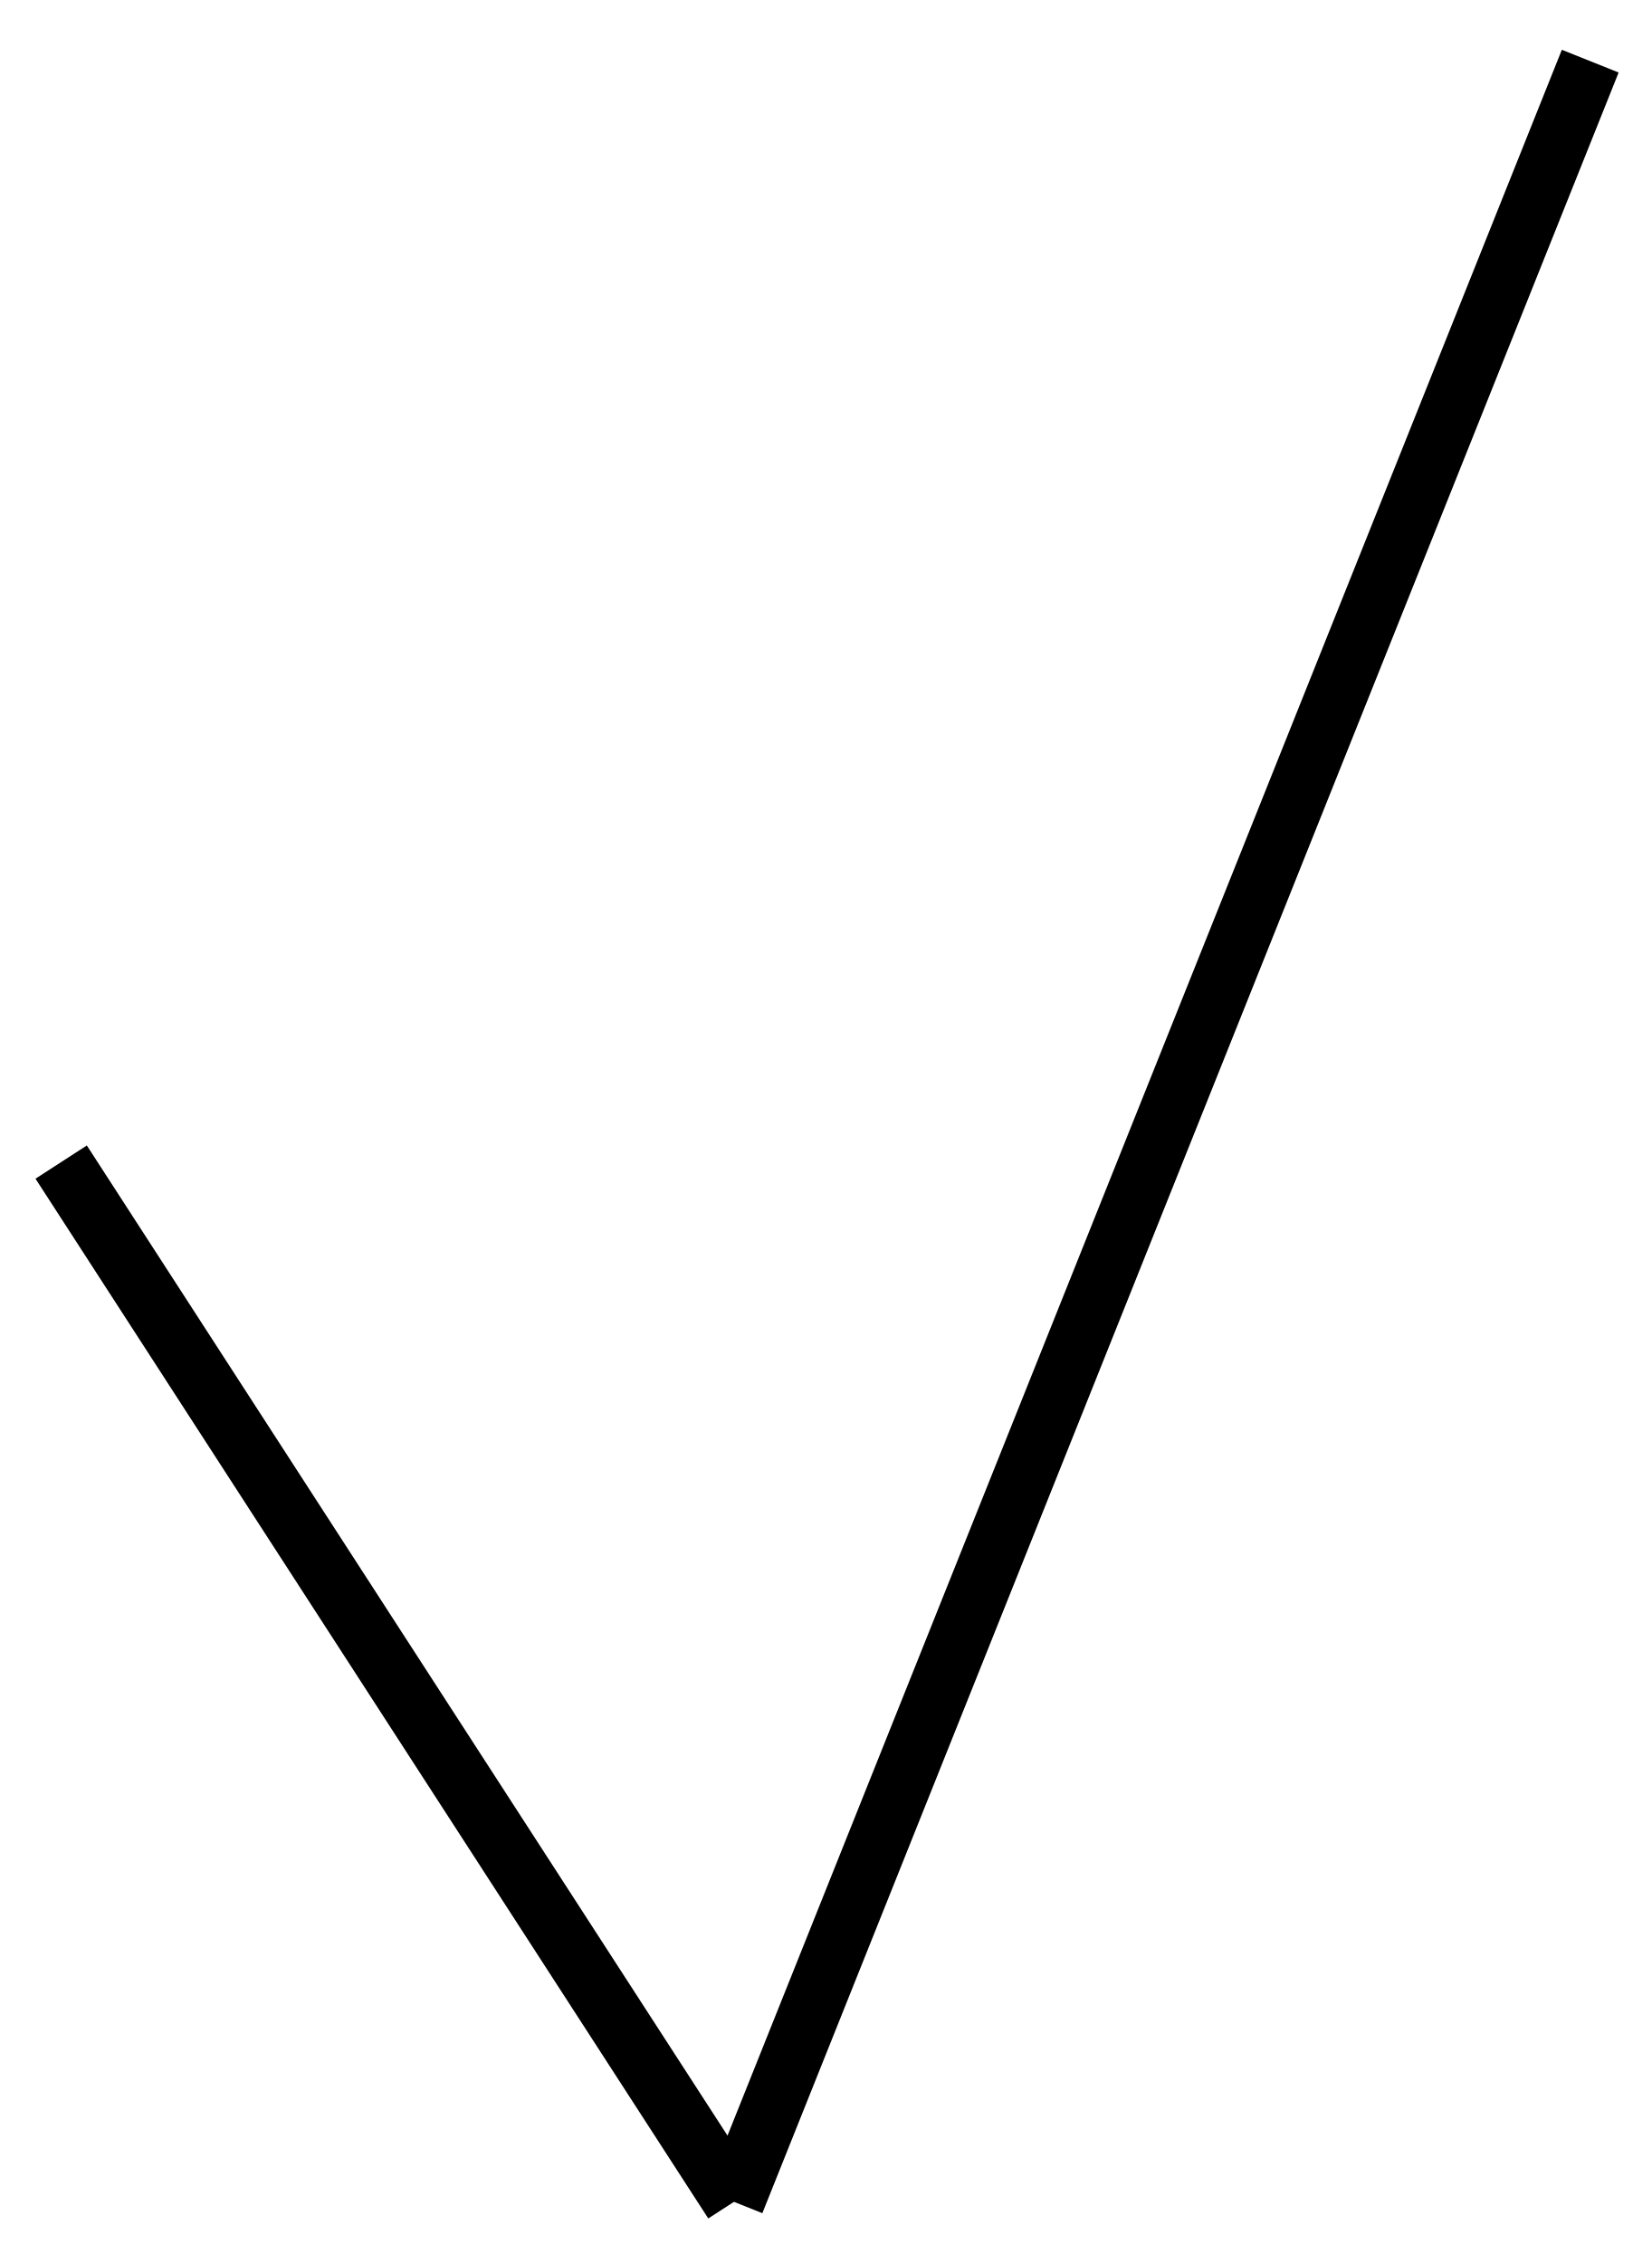
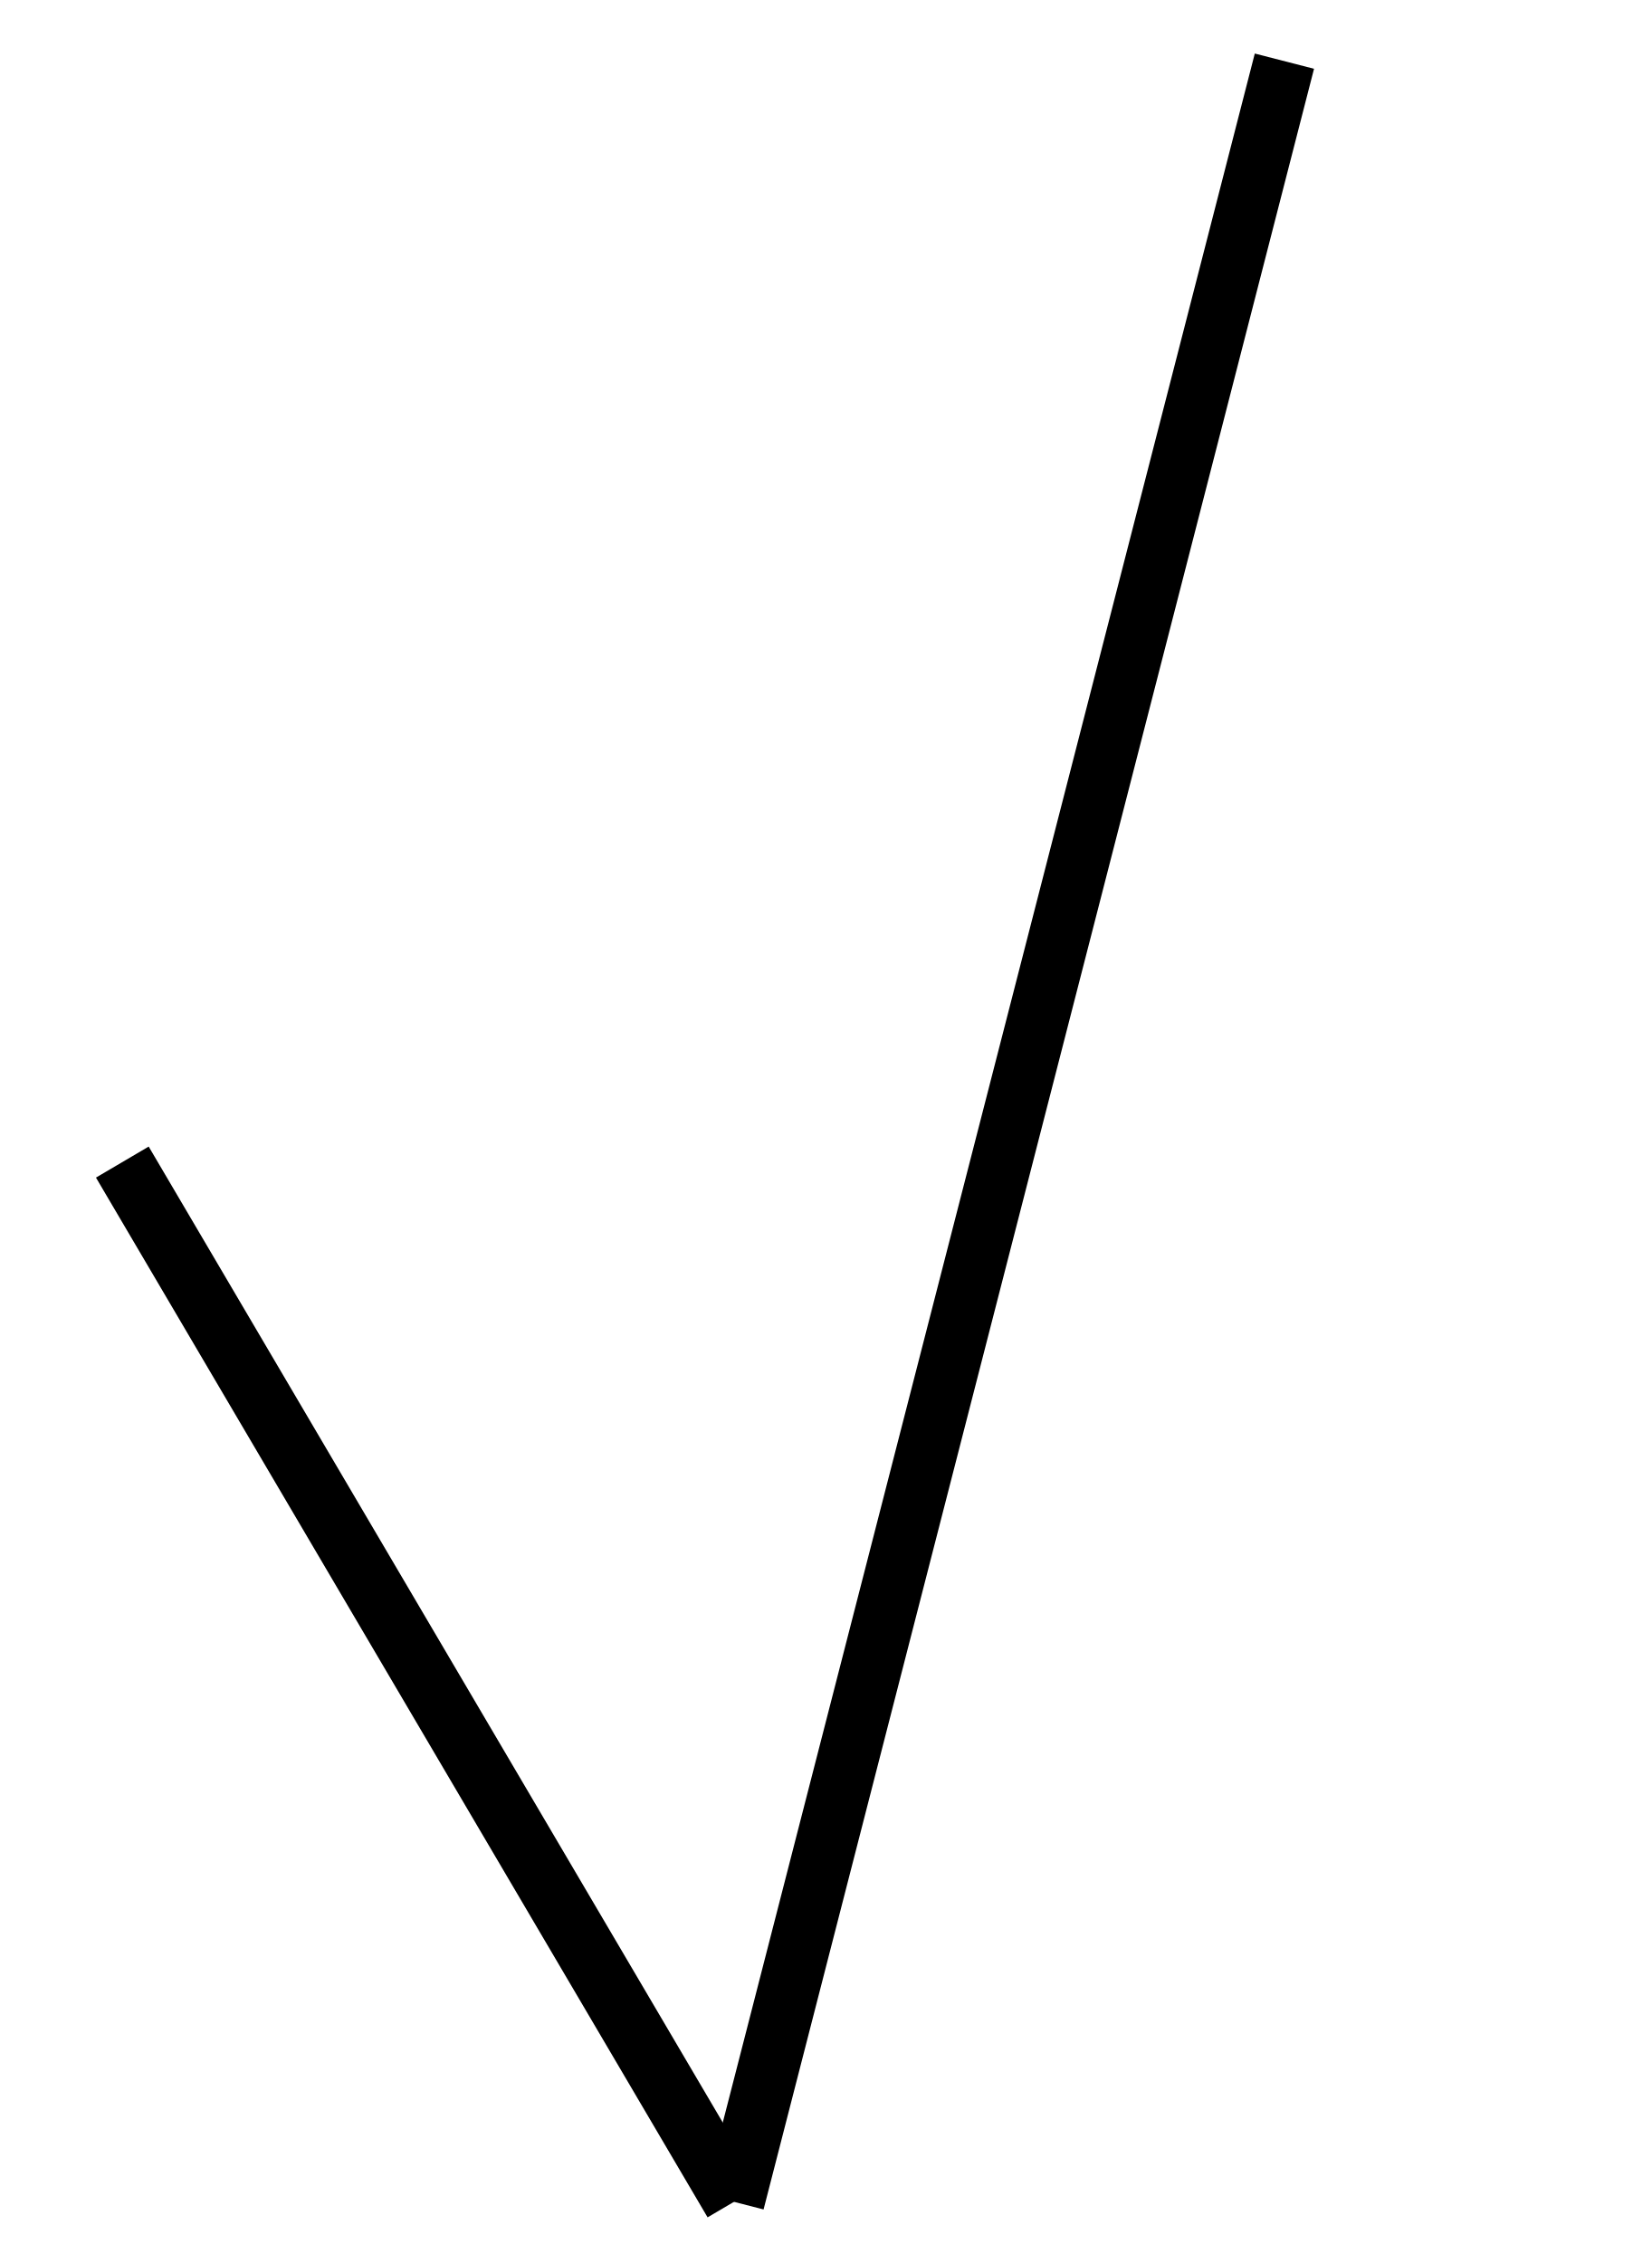
<svg xmlns="http://www.w3.org/2000/svg" version="1.1" width="27px" height="37px" viewBox="0 0 27 37" content="&lt;mxfile host=&quot;Electron&quot; modified=&quot;2024-02-06T07:05:37.224Z&quot; agent=&quot;Mozilla/5.0 (Windows NT 10.0; Win64; x64) AppleWebKit/537.36 (KHTML, like Gecko) draw.io/21.5.1 Chrome/112.0.561.204 Electron/24.6.0 Safari/537.36&quot; etag=&quot;1LQ9veS5KkCN0eoByIPG&quot; version=&quot;21.5.1&quot; type=&quot;device&quot;&gt;&#10;  &lt;diagram name=&quot;Страница 1&quot; id=&quot;-L8JcDZjNFfGycrKBTJC&quot;&gt;&#10;    &lt;mxGraphModel dx=&quot;320&quot; dy=&quot;154&quot; grid=&quot;0&quot; gridSize=&quot;10&quot; guides=&quot;1&quot; tooltips=&quot;1&quot; connect=&quot;1&quot; arrows=&quot;1&quot; fold=&quot;1&quot; page=&quot;1&quot; pageScale=&quot;1&quot; pageWidth=&quot;827&quot; pageHeight=&quot;1169&quot; math=&quot;0&quot; shadow=&quot;0&quot;&gt;&#10;      &lt;root&gt;&#10;        &lt;mxCell id=&quot;0&quot; /&gt;&#10;        &lt;mxCell id=&quot;1&quot; parent=&quot;0&quot; /&gt;&#10;        &lt;mxCell id=&quot;24uEspsWAmBhDjKIqyrG-3&quot; value=&quot;&quot; style=&quot;endArrow=none;html=1;rounded=0;entryX=1;entryY=1;entryDx=0;entryDy=0;&quot; parent=&quot;1&quot; target=&quot;KwcBvFnIUq_cNhDl6oCU-1&quot; edge=&quot;1&quot;&gt;&#10;          &lt;mxGeometry width=&quot;50&quot; height=&quot;50&quot; relative=&quot;1&quot; as=&quot;geometry&quot;&gt;&#10;            &lt;mxPoint x=&quot;420&quot; y=&quot;290&quot; as=&quot;sourcePoint&quot; /&gt;&#10;            &lt;mxPoint x=&quot;530&quot; y=&quot;270&quot; as=&quot;targetPoint&quot; /&gt;&#10;          &lt;/mxGeometry&gt;&#10;        &lt;/mxCell&gt;&#10;        &lt;mxCell id=&quot;24uEspsWAmBhDjKIqyrG-4&quot; value=&quot;&quot; style=&quot;ellipse;whiteSpace=wrap;html=1;aspect=fixed;&quot; parent=&quot;1&quot; vertex=&quot;1&quot;&gt;&#10;          &lt;mxGeometry x=&quot;380&quot; y=&quot;294&quot; width=&quot;26&quot; height=&quot;26&quot; as=&quot;geometry&quot; /&gt;&#10;        &lt;/mxCell&gt;&#10;        &lt;mxCell id=&quot;24uEspsWAmBhDjKIqyrG-5&quot; value=&quot;&quot; style=&quot;endArrow=none;html=1;rounded=0;&quot; parent=&quot;1&quot; edge=&quot;1&quot;&gt;&#10;          &lt;mxGeometry width=&quot;50&quot; height=&quot;50&quot; relative=&quot;1&quot; as=&quot;geometry&quot;&gt;&#10;            &lt;mxPoint x=&quot;390&quot; y=&quot;340&quot; as=&quot;sourcePoint&quot; /&gt;&#10;            &lt;mxPoint x=&quot;375&quot; y=&quot;300&quot; as=&quot;targetPoint&quot; /&gt;&#10;          &lt;/mxGeometry&gt;&#10;        &lt;/mxCell&gt;&#10;        &lt;mxCell id=&quot;KwcBvFnIUq_cNhDl6oCU-1&quot; value=&quot;&amp;lt;font style=&amp;quot;font-size: 14px;&amp;quot;&amp;gt;YY&amp;lt;/font&amp;gt;&quot; style=&quot;text;strokeColor=none;align=center;fillColor=none;html=1;verticalAlign=middle;whiteSpace=wrap;rounded=0;&quot; parent=&quot;1&quot; vertex=&quot;1&quot;&gt;&#10;          &lt;mxGeometry x=&quot;414&quot; y=&quot;261&quot; width=&quot;56&quot; height=&quot;29&quot; as=&quot;geometry&quot; /&gt;&#10;        &lt;/mxCell&gt;&#10;        &lt;mxCell id=&quot;KwcBvFnIUq_cNhDl6oCU-2&quot; value=&quot;&amp;lt;font style=&amp;quot;font-size: 14px;&amp;quot;&amp;gt;XX(1)&amp;lt;/font&amp;gt;&quot; style=&quot;text;strokeColor=none;align=center;fillColor=none;html=1;verticalAlign=middle;whiteSpace=wrap;rounded=0;&quot; parent=&quot;1&quot; vertex=&quot;1&quot;&gt;&#10;          &lt;mxGeometry x=&quot;414&quot; y=&quot;310&quot; width=&quot;60&quot; height=&quot;30&quot; as=&quot;geometry&quot; /&gt;&#10;        &lt;/mxCell&gt;&#10;        &lt;mxCell id=&quot;KwcBvFnIUq_cNhDl6oCU-8&quot; value=&quot;&amp;lt;font style=&amp;quot;font-size: 14px;&amp;quot;&amp;gt;Z&amp;lt;/font&amp;gt;&quot; style=&quot;text;strokeColor=none;align=center;fillColor=none;html=1;verticalAlign=middle;whiteSpace=wrap;rounded=0;&quot; parent=&quot;1&quot; vertex=&quot;1&quot;&gt;&#10;          &lt;mxGeometry x=&quot;399&quot; y=&quot;310&quot; width=&quot;30&quot; height=&quot;30&quot; as=&quot;geometry&quot; /&gt;&#10;        &lt;/mxCell&gt;&#10;        &lt;mxCell id=&quot;47NzaqUEc4aRuLURK691-2&quot; value=&quot;&quot; style=&quot;endArrow=none;html=1;rounded=0;&quot; edge=&quot;1&quot; parent=&quot;1&quot;&gt;&#10;          &lt;mxGeometry width=&quot;50&quot; height=&quot;50&quot; relative=&quot;1&quot; as=&quot;geometry&quot;&gt;&#10;            &lt;mxPoint x=&quot;390&quot; y=&quot;340&quot; as=&quot;sourcePoint&quot; /&gt;&#10;            &lt;mxPoint x=&quot;420&quot; y=&quot;290&quot; as=&quot;targetPoint&quot; /&gt;&#10;          &lt;/mxGeometry&gt;&#10;        &lt;/mxCell&gt;&#10;      &lt;/root&gt;&#10;    &lt;/mxGraphModel&gt;&#10;  &lt;/diagram&gt;&#10;&lt;/mxfile&gt;&#10;">
  <defs />
  <g>
-     <path d="M 12 36 L 1 19" fill="none" stroke="rgb(0, 0, 0)" stroke-miterlimit="10" pointer-events="stroke" />
-     <path d="M 12 36 L 26 1" fill="none" stroke="rgb(0, 0, 0)" stroke-miterlimit="10" pointer-events="stroke" />
+     <path d="M 12 36 L 2 19" fill="none" stroke="rgb(0, 0, 0)" stroke-miterlimit="10" pointer-events="stroke" />
+     <path d="M 12 36 L 21 1" fill="none" stroke="rgb(0, 0, 0)" stroke-miterlimit="10" pointer-events="stroke" />
  </g>
</svg>
